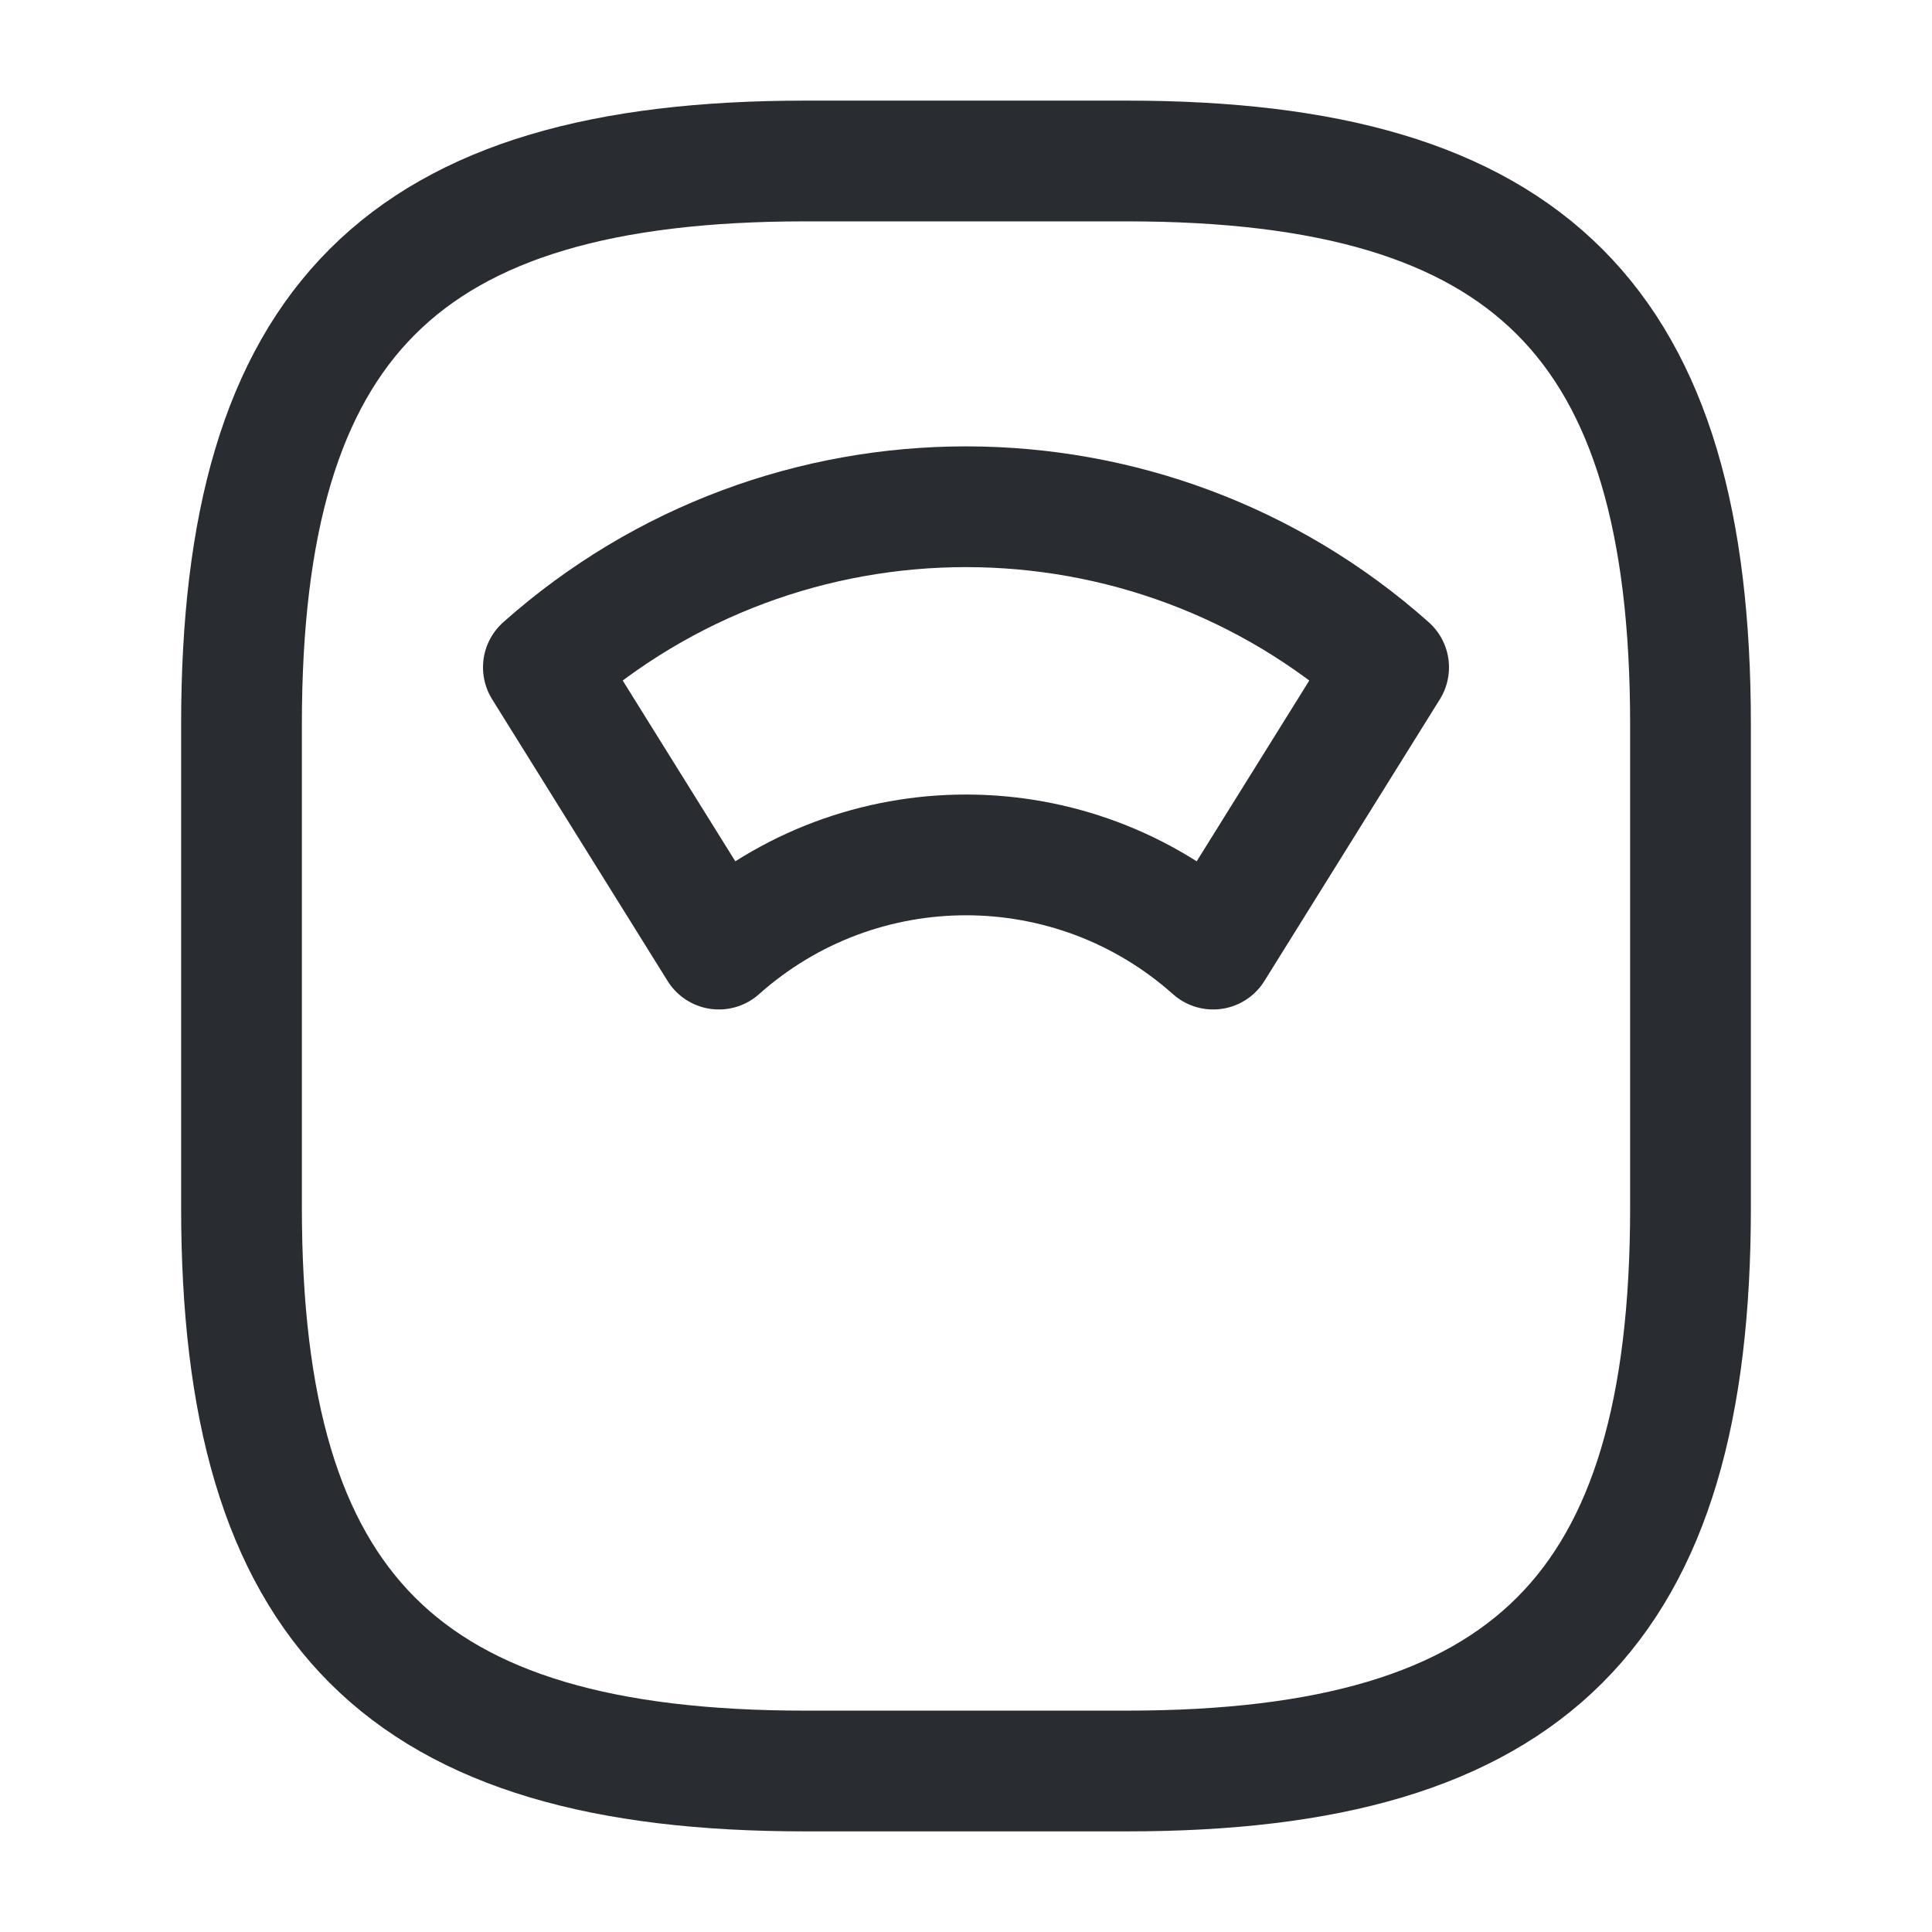
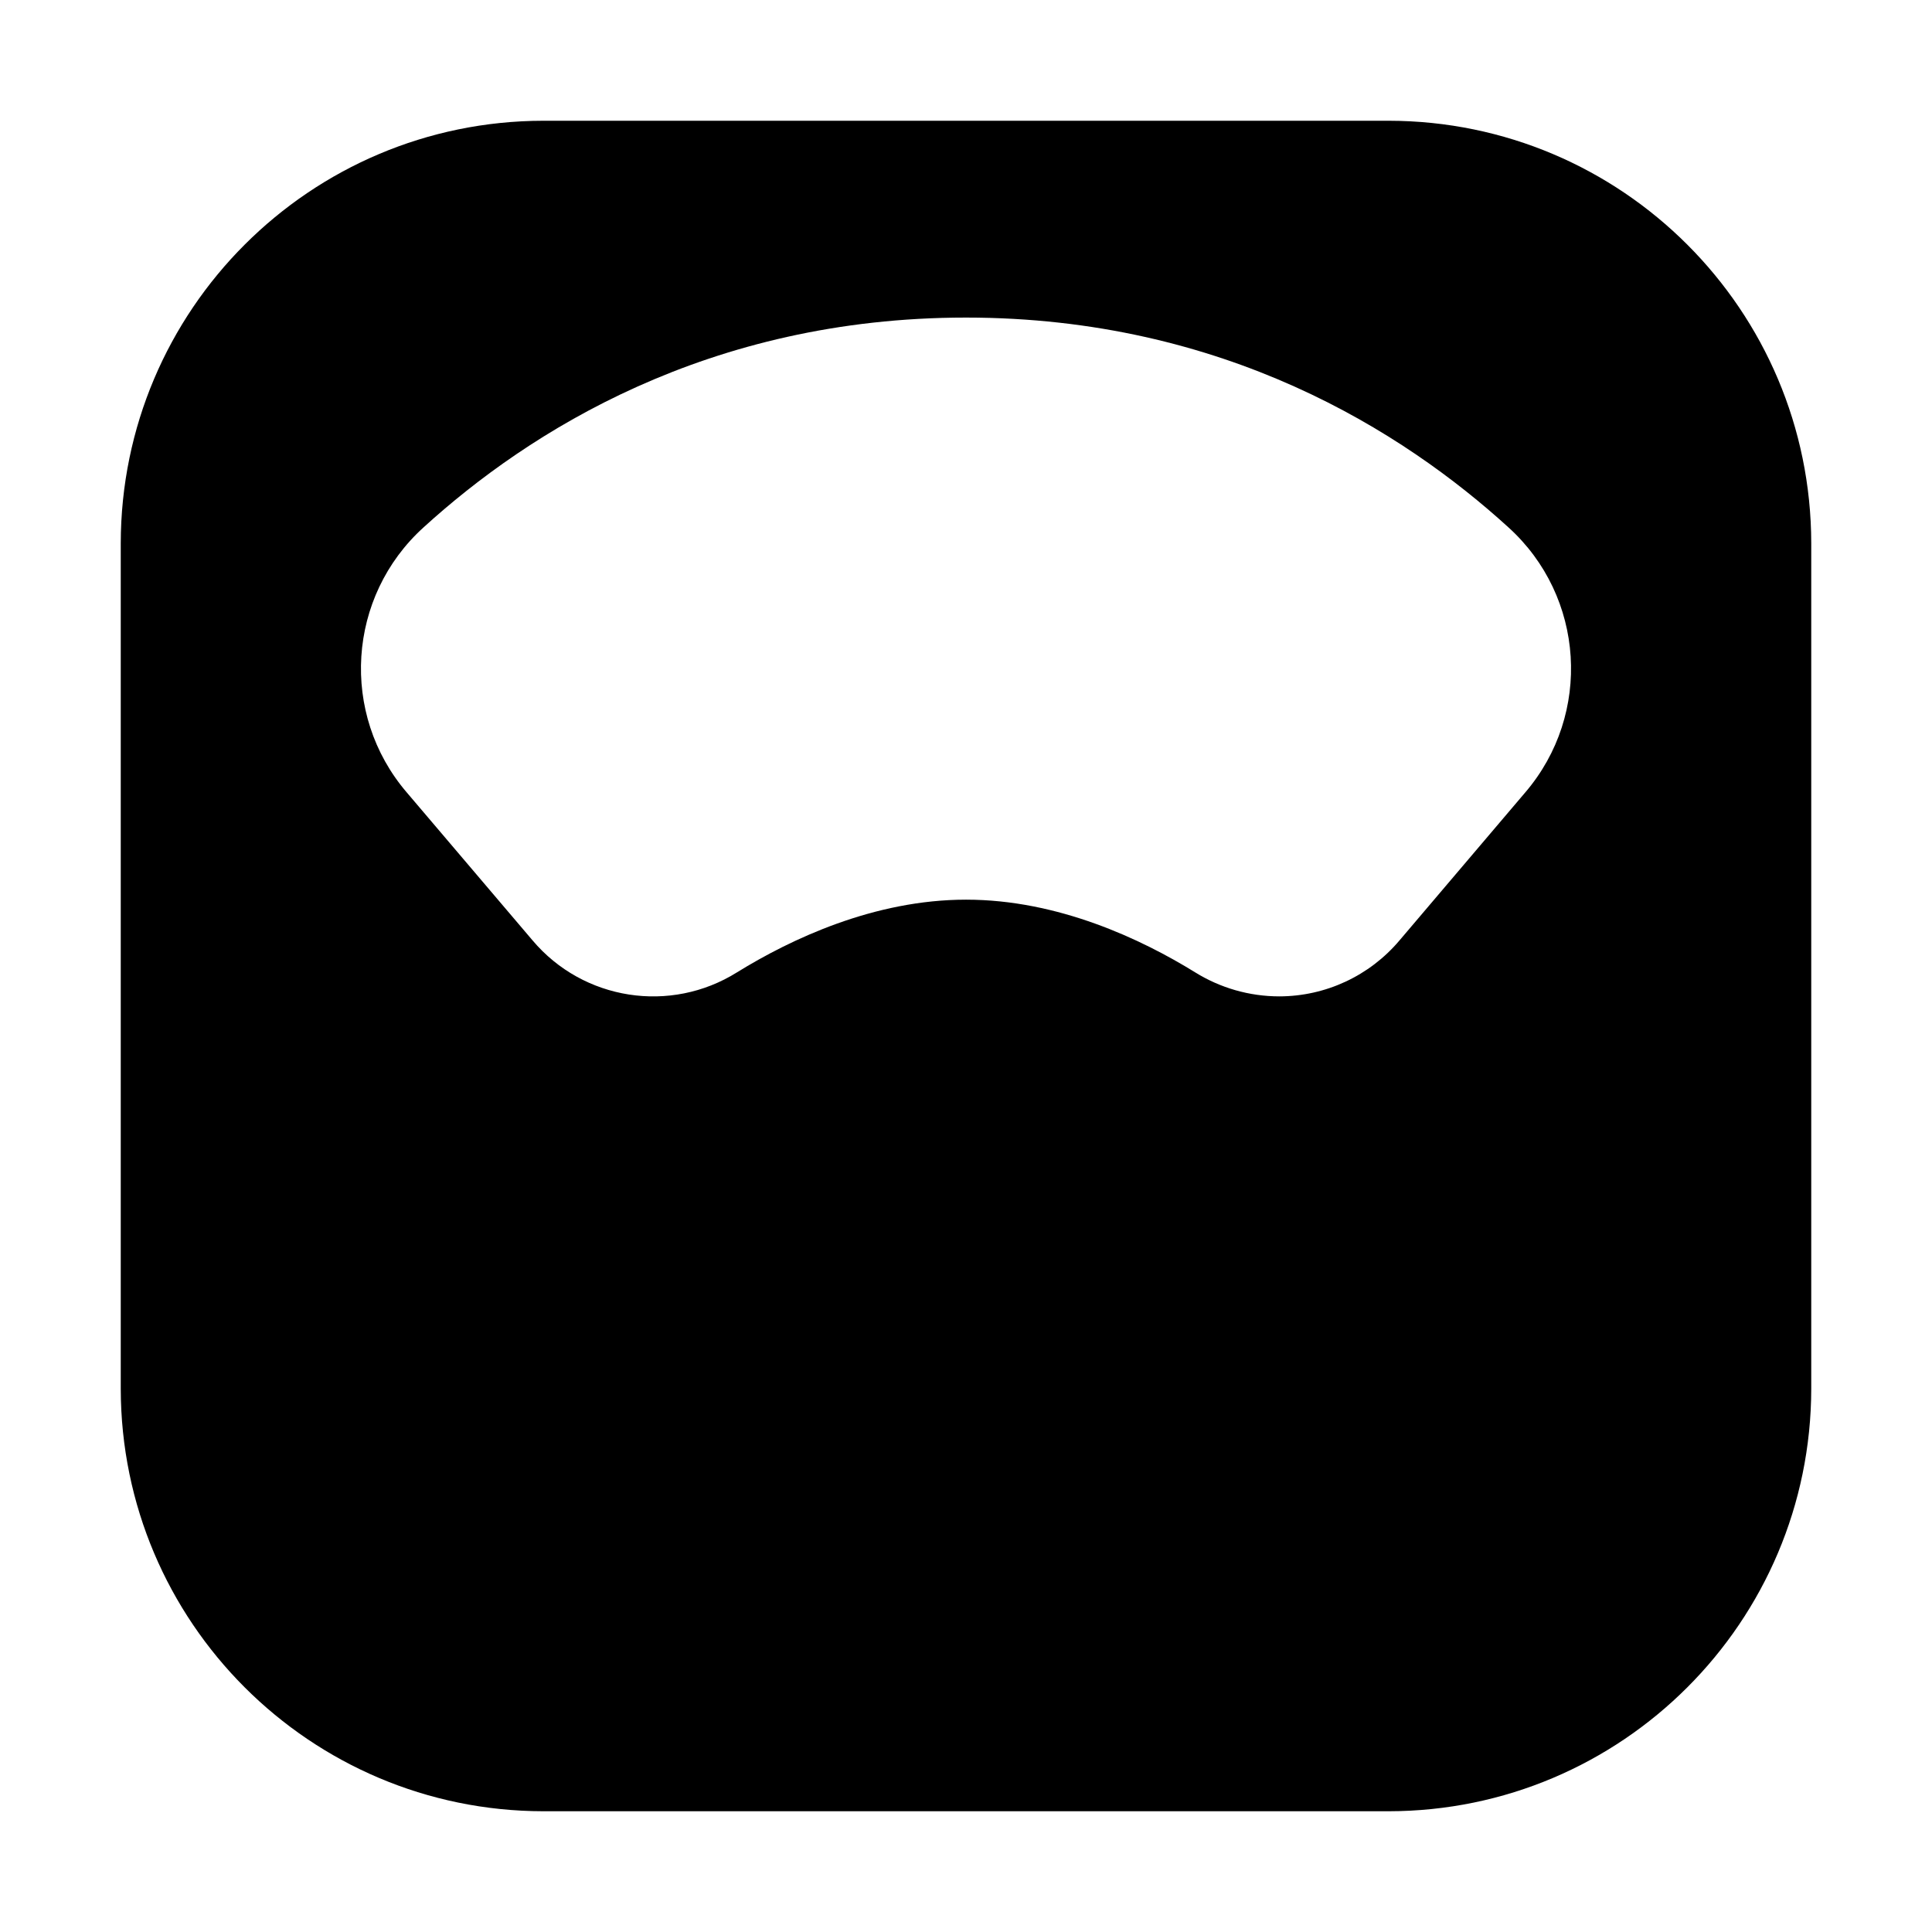
- <svg xmlns="http://www.w3.org/2000/svg" width="24px" height="24px" viewBox="0 0 24 24" fill="none">
-   <g id="SVGRepo_bgCarrier" stroke-width="0" />
-   <g id="SVGRepo_tracerCarrier" stroke-linecap="round" stroke-linejoin="round" />
-   <g id="SVGRepo_iconCarrier">
-     <path d="M10 22H14C19 22 21 20 21 15V9C21 4 19 2 14 2H10C5 2 3 4 3 9V15C3 20 5 22 10 22Z" stroke="#292D32" stroke-width="1.5" stroke-linecap="round" stroke-linejoin="round" />
-     <path d="M17.25 8.29C14.26 5.63 9.74 5.63 6.75 8.29L8.93 11.79C10.68 10.23 13.32 10.23 15.07 11.79L17.25 8.29Z" stroke="#292D32" stroke-width="1.5" stroke-linecap="round" stroke-linejoin="round" />
-   </g>
+ <svg xmlns="http://www.w3.org/2000/svg" width="32" height="32" viewBox="0 0 512 512">
+   <path fill="currentColor" d="M368 32H144A112.12 112.12 0 0 0 32 144v224a112.12 112.12 0 0 0 112 112h224a112.12 112.12 0 0 0 112-112V144A112.12 112.12 0 0 0 368 32m36.21 178l-33.32 39.21A41.76 41.76 0 0 1 339 264.05a42.3 42.3 0 0 1-22.29-6.38c-14.22-8.78-36.3-19.25-60.69-19.25s-46.47 10.47-60.69 19.25a41.86 41.86 0 0 1-54.2-8.46L107.79 210a50.48 50.48 0 0 1 4.49-70.27c27.84-25.35 75.37-55.57 143.72-55.57s115.88 30.22 143.72 55.57a50.48 50.48 0 0 1 4.49 70.27" />
</svg>
